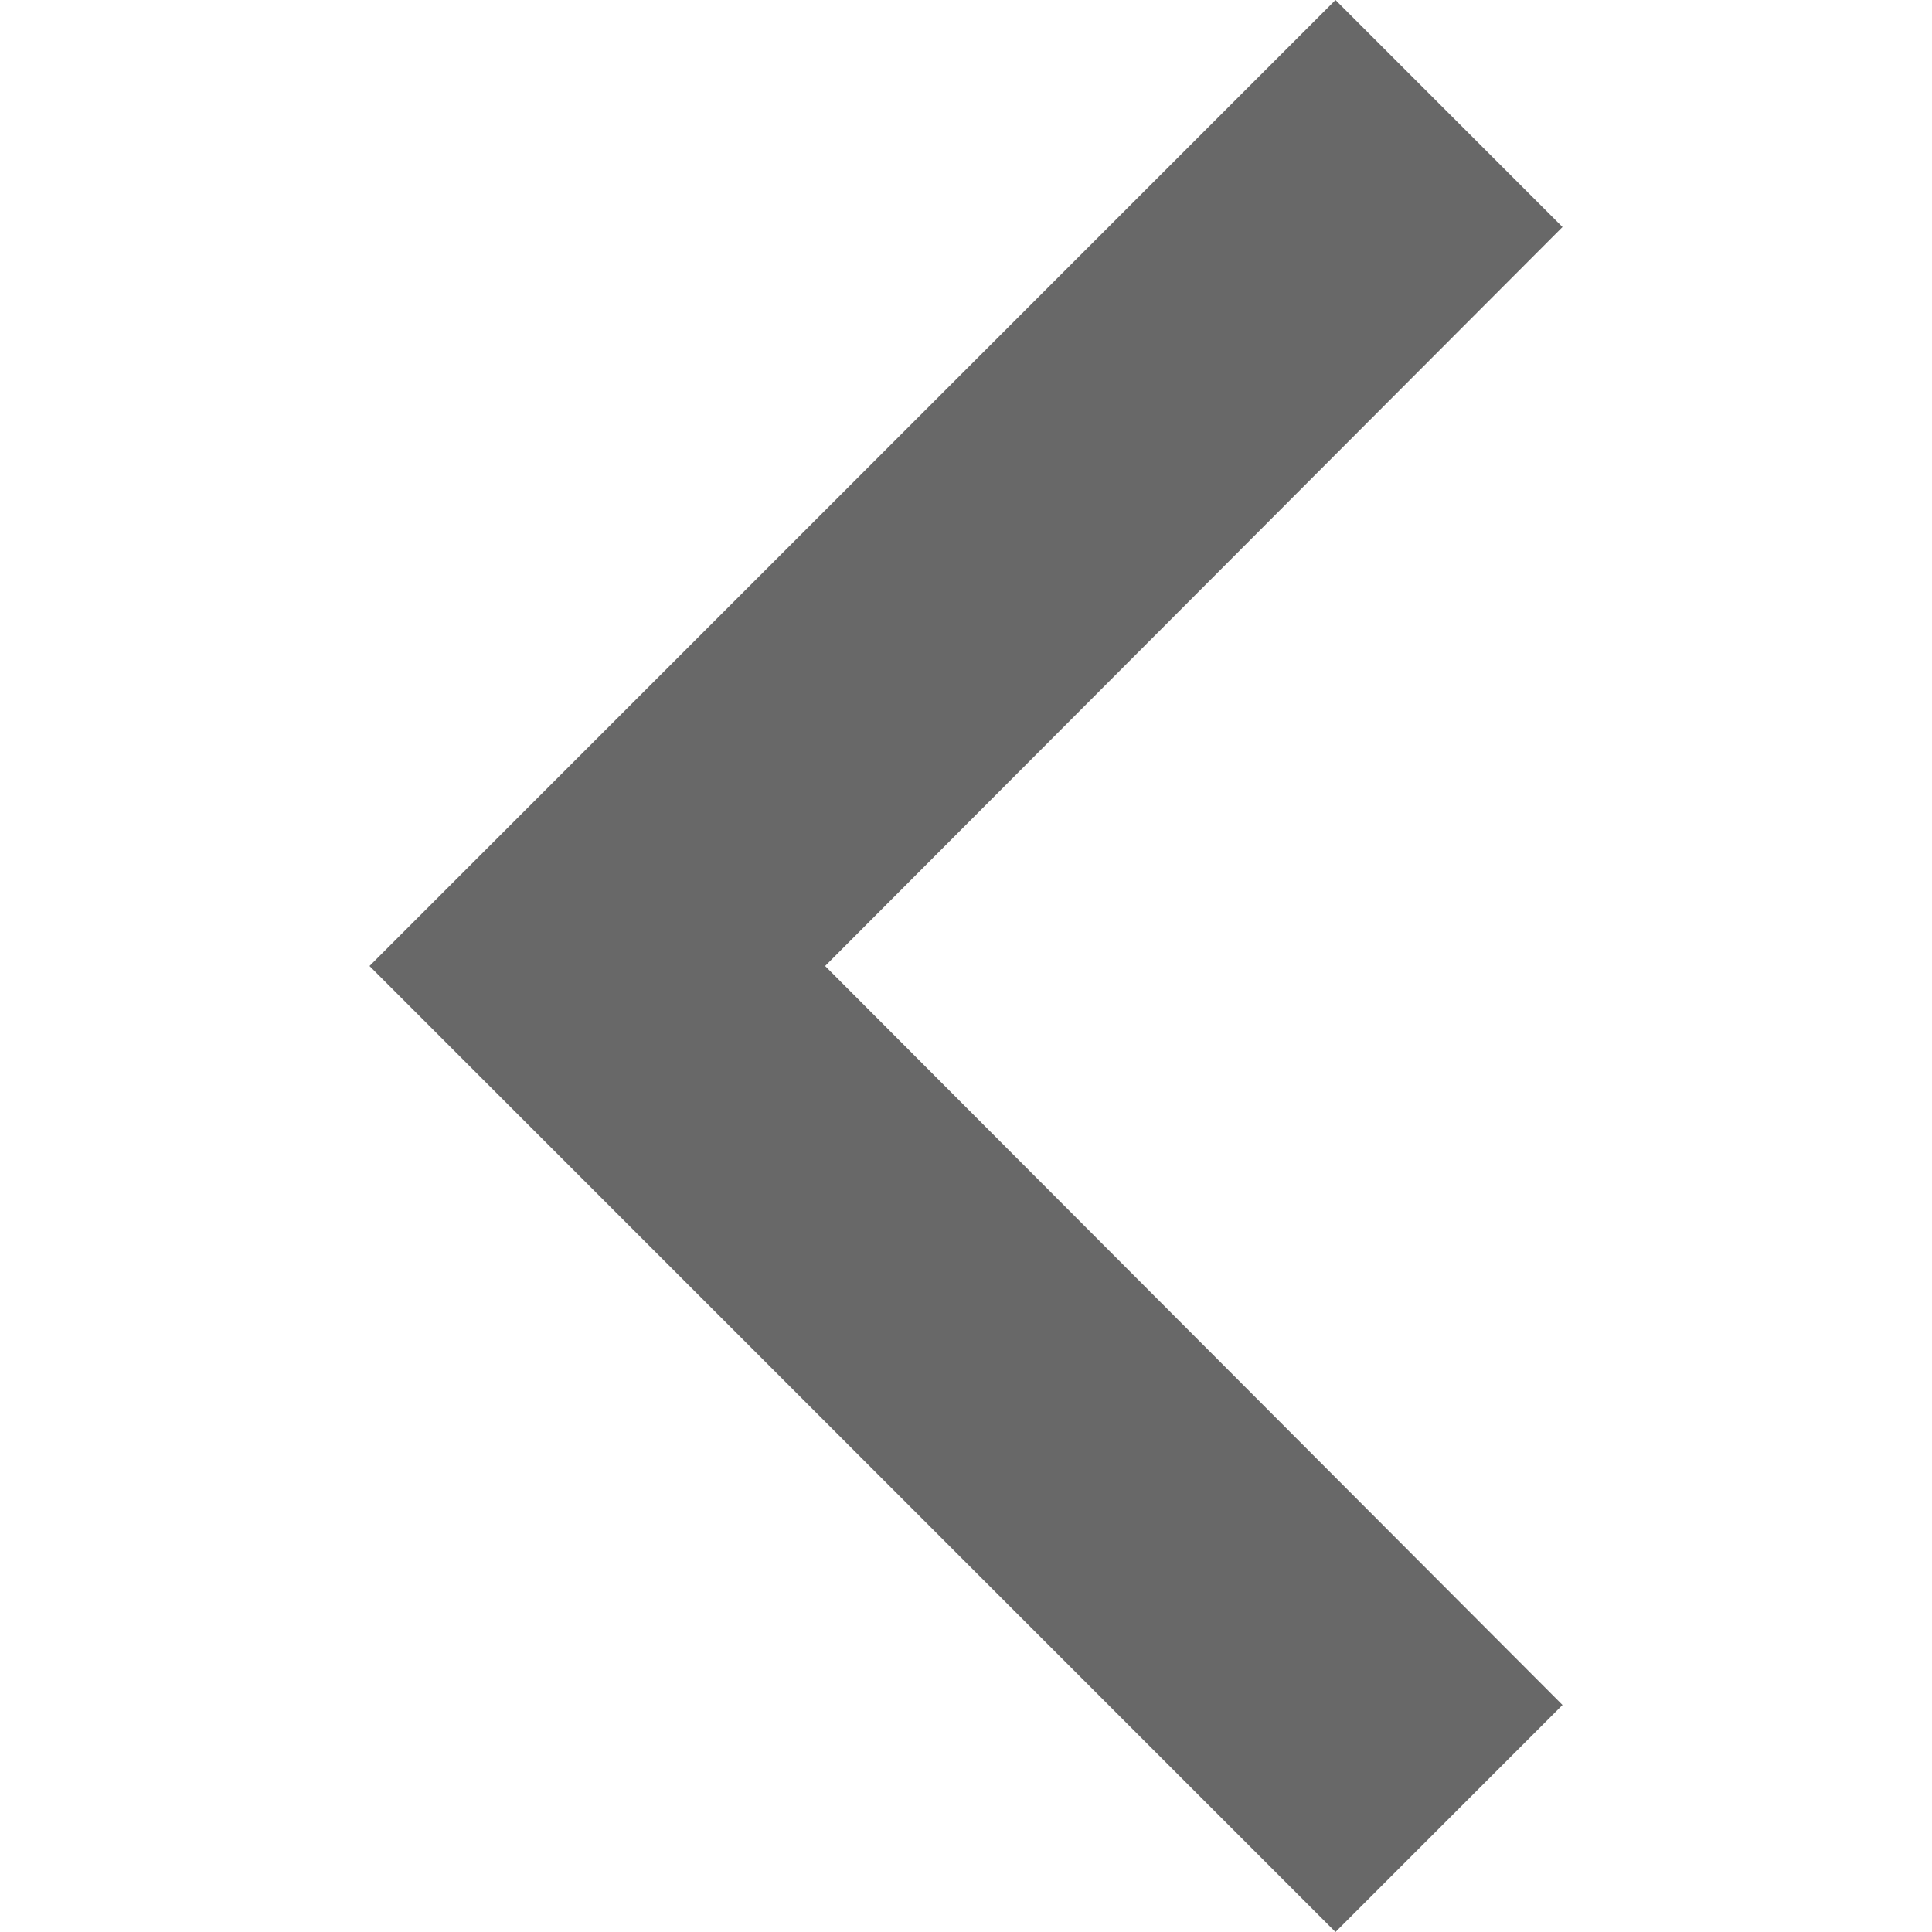
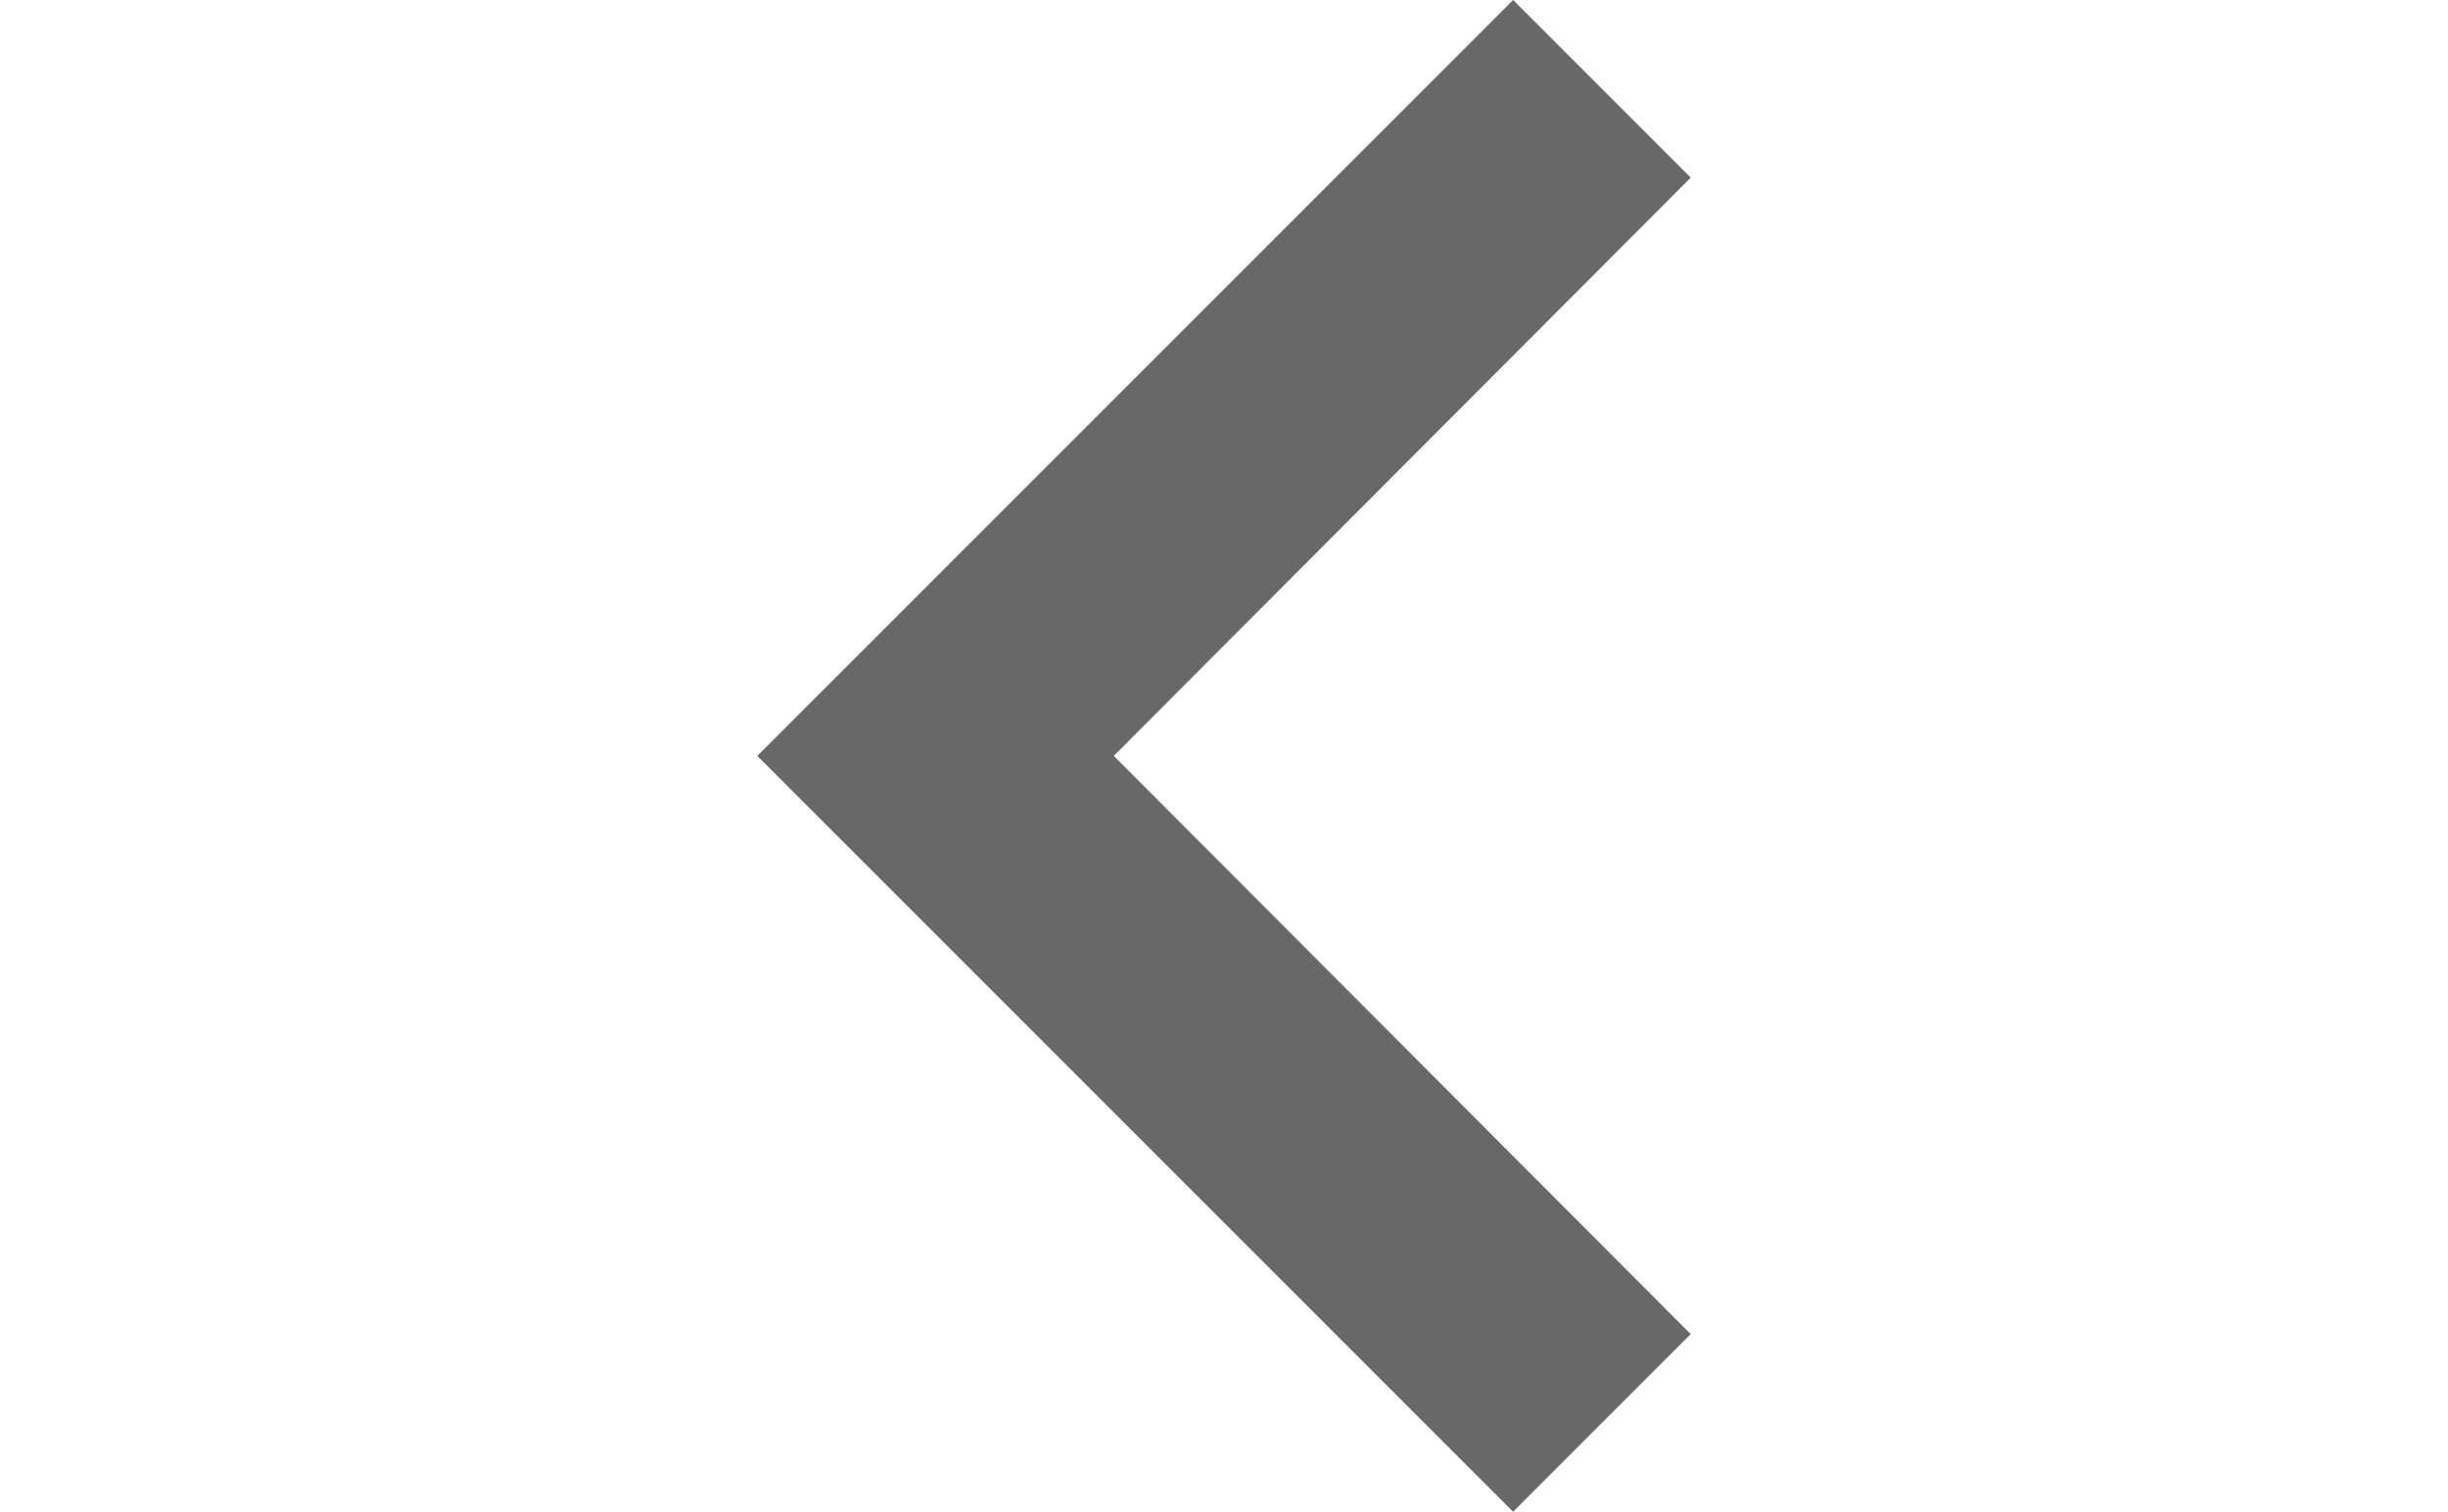
- <svg xmlns="http://www.w3.org/2000/svg" width="12px" height="12px" viewBox="0 0 8 12" fill="none">
+ <svg xmlns="http://www.w3.org/2000/svg" width="12" height="7.41" viewBox="0 0 8 12" fill="none">
  <path d="M7.705 10.59L3.125 6L7.705 1.41L6.295 0L0.295 6L6.295 12L7.705 10.59Z" fill="#686868" />
</svg>
